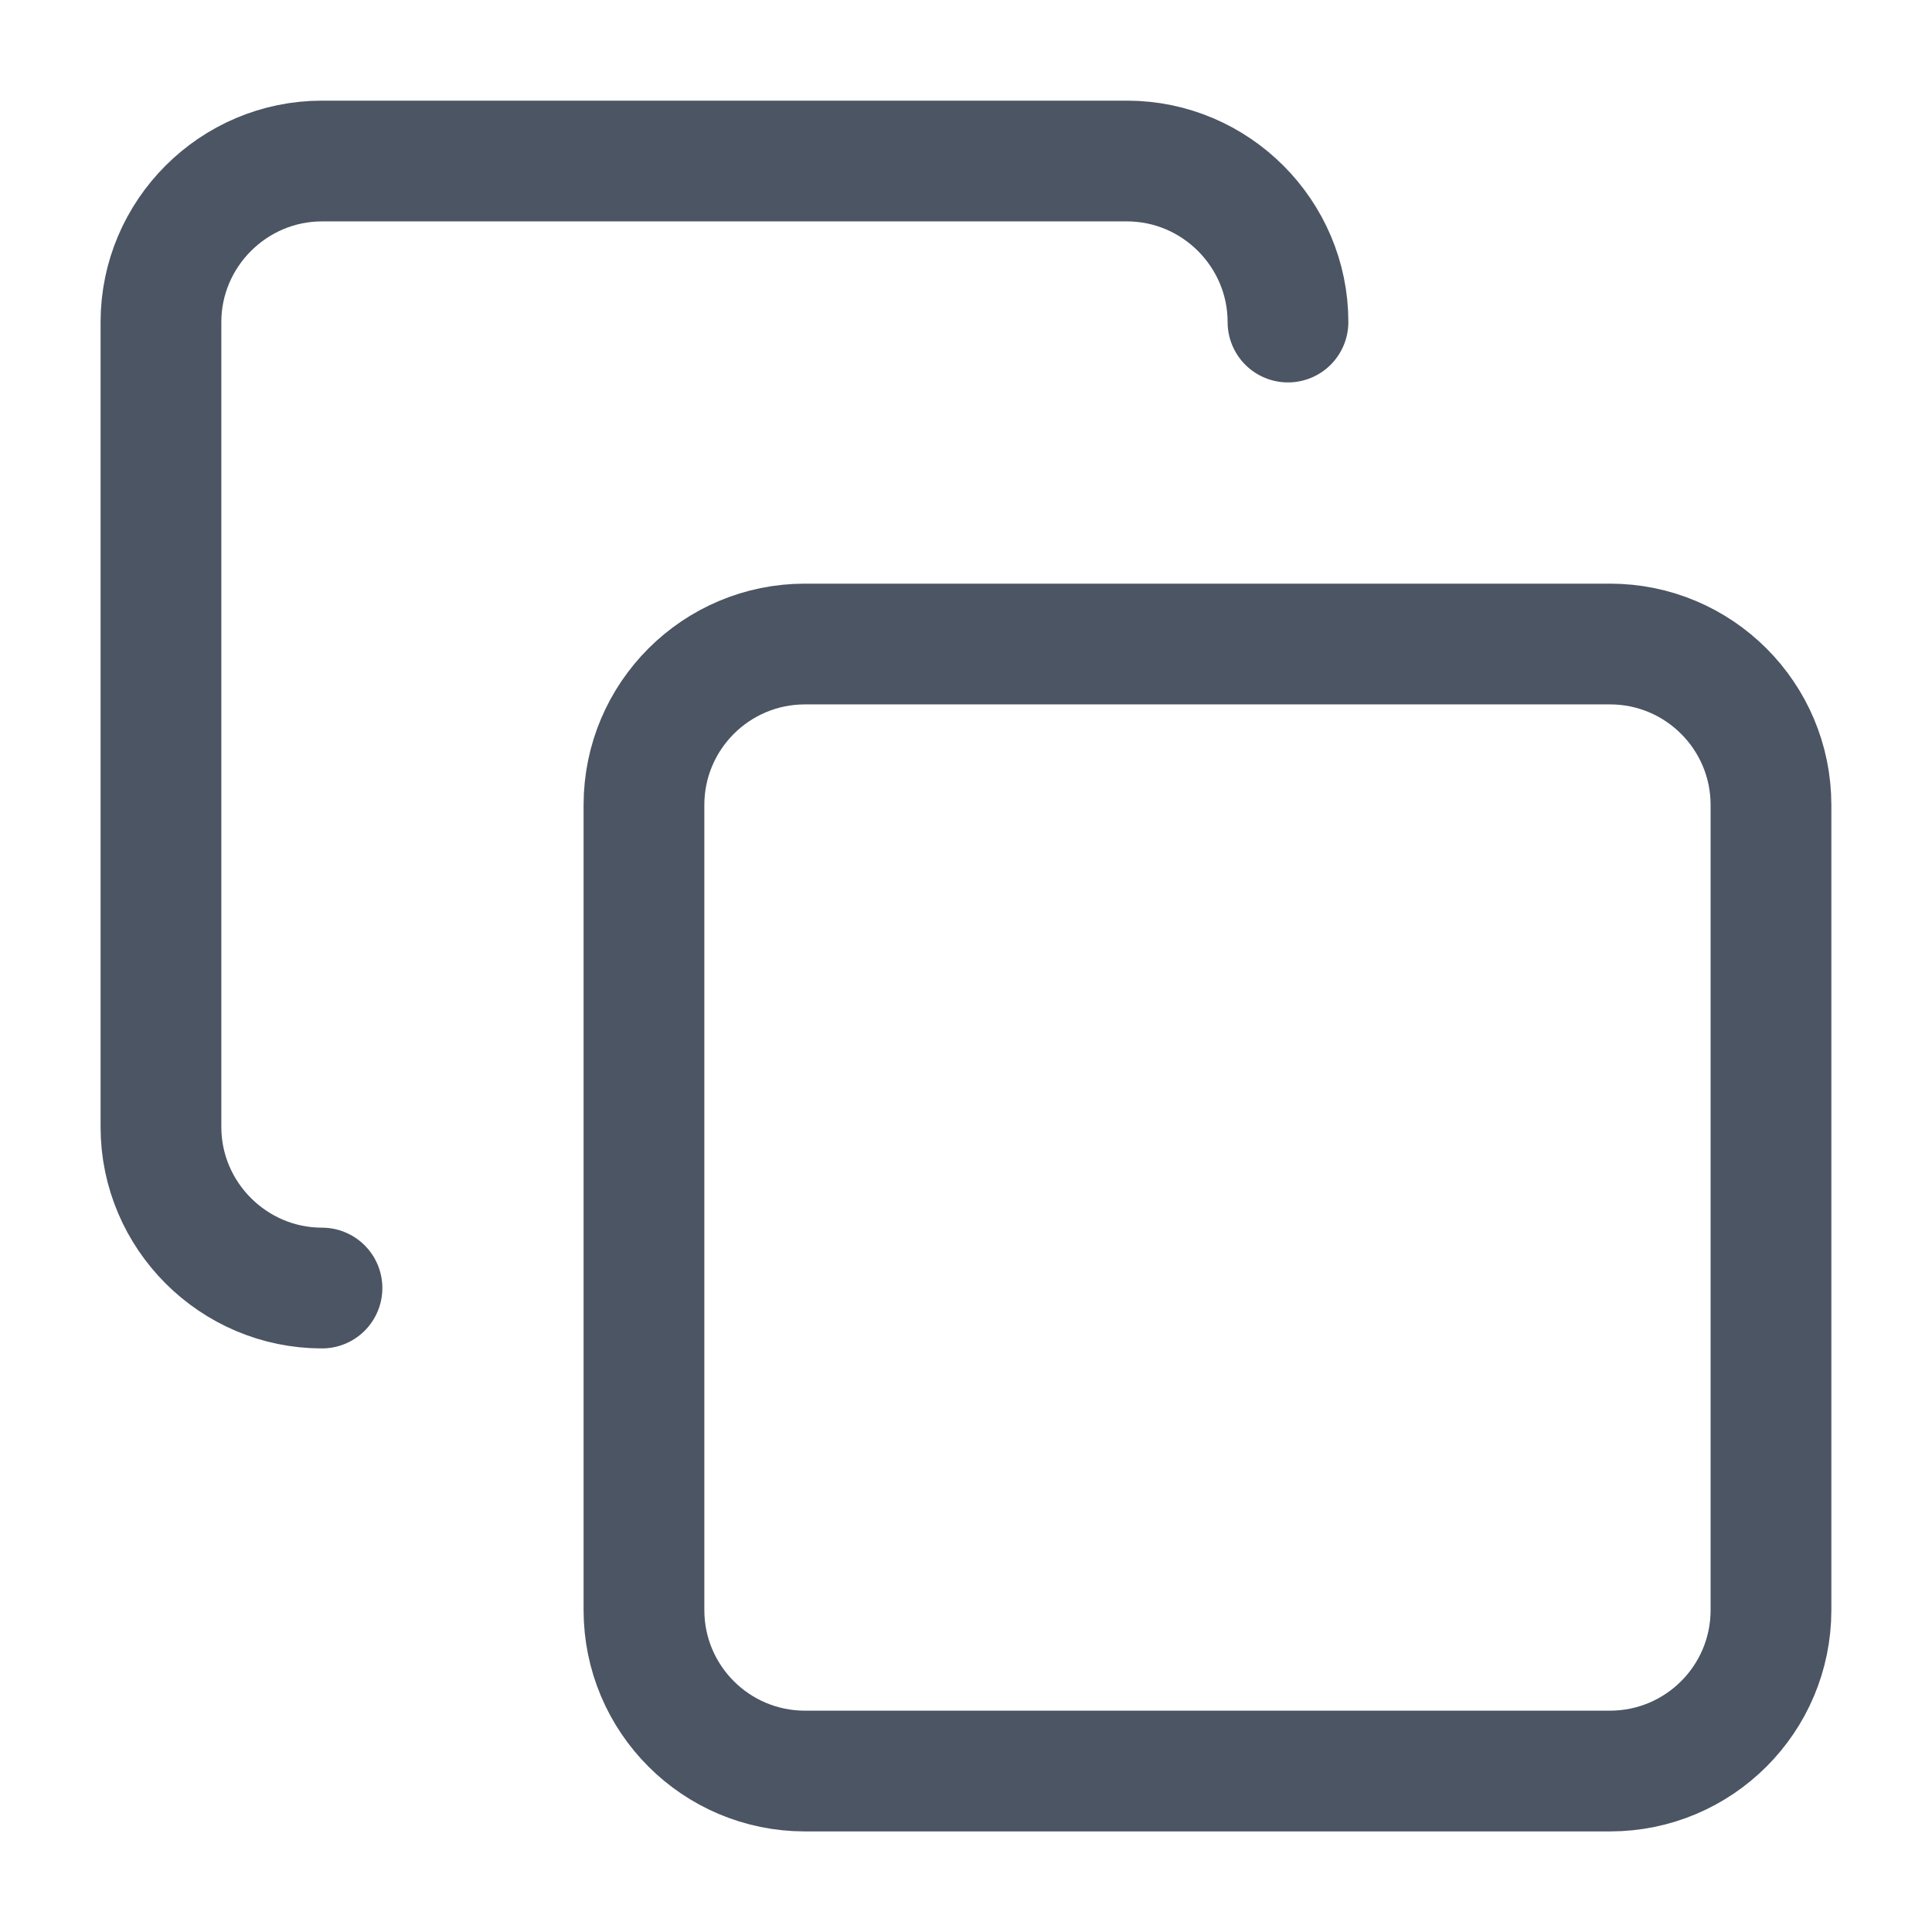
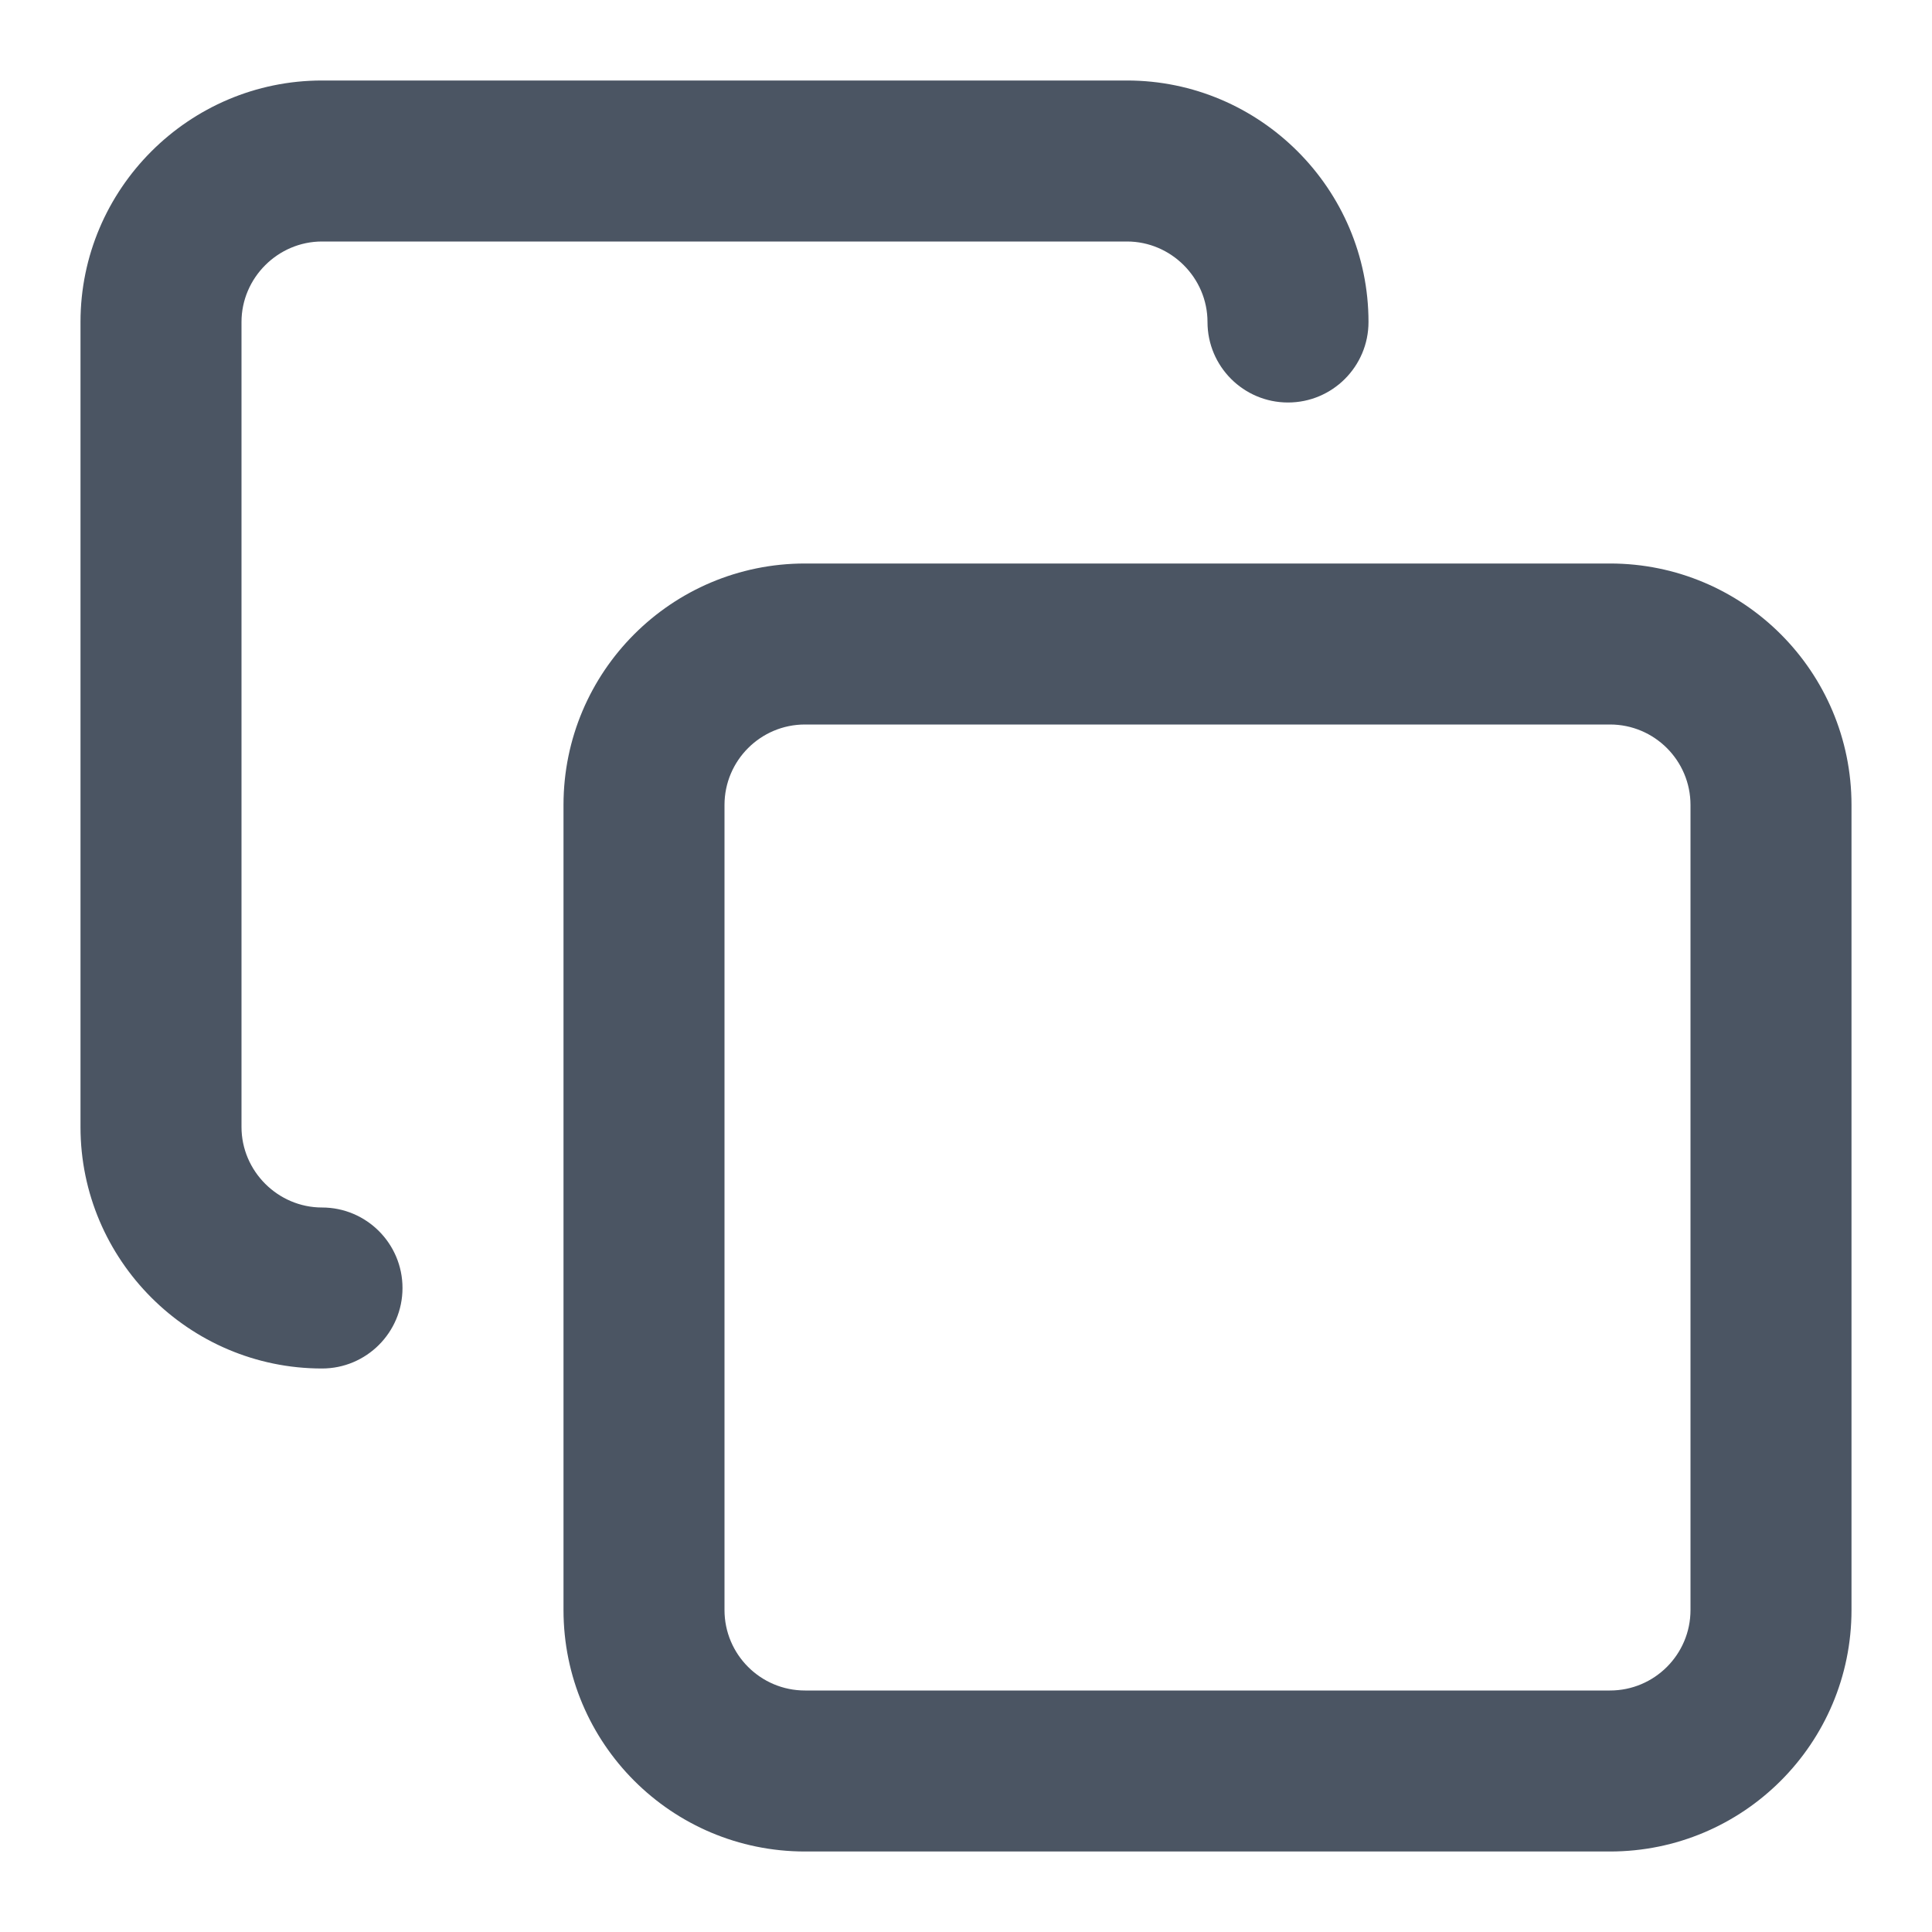
- <svg xmlns="http://www.w3.org/2000/svg" width="32" height="32" viewBox="0 0 32 32" fill="none">
-   <path d="M26.666 10.667H13.333C11.86 10.667 10.666 11.861 10.666 13.334V26.667C10.666 28.14 11.86 29.334 13.333 29.334H26.666C28.139 29.334 29.333 28.14 29.333 26.667V13.334C29.333 11.861 28.139 10.667 26.666 10.667Z" stroke="#4B5563" stroke-width="2" stroke-linecap="round" stroke-linejoin="round" />
-   <path d="M5.333 21.334C3.866 21.334 2.666 20.134 2.666 18.667V5.334C2.666 3.867 3.866 2.667 5.333 2.667H18.666C20.133 2.667 21.333 3.867 21.333 5.334" stroke="#4B5563" stroke-width="2" stroke-linecap="round" stroke-linejoin="round" />
+ <svg xmlns="http://www.w3.org/2000/svg" width="24" height="24" viewBox="0 0 24 24" fill="none">
+   <path fill-rule="evenodd" clip-rule="evenodd" d="M10 9C9.448 9 9 9.448 9 10V20C9 20.552 9.448 21 10 21H20C20.552 21 21 20.552 21 20V10C21 9.448 20.552 9 20 9H10ZM7 10C7 8.343 8.343 7 10 7H20C21.657 7 23 8.343 23 10V20C23 21.657 21.657 23 20 23H10C8.343 23 7 21.657 7 20V10Z" fill="#4B5563" />
+   <path fill-rule="evenodd" clip-rule="evenodd" d="M4 3C3.452 3 3 3.452 3 4V14C3 14.548 3.452 15 4 15C4.552 15 5 15.448 5 16C5 16.552 4.552 17 4 17C2.348 17 1 15.652 1 14V4C1 2.348 2.348 1 4 1H14C15.652 1 17 2.348 17 4C17 4.552 16.552 5 16 5C15.448 5 15 4.552 15 4C15 3.452 14.548 3 14 3H4Z" fill="#4B5563" />
</svg>
